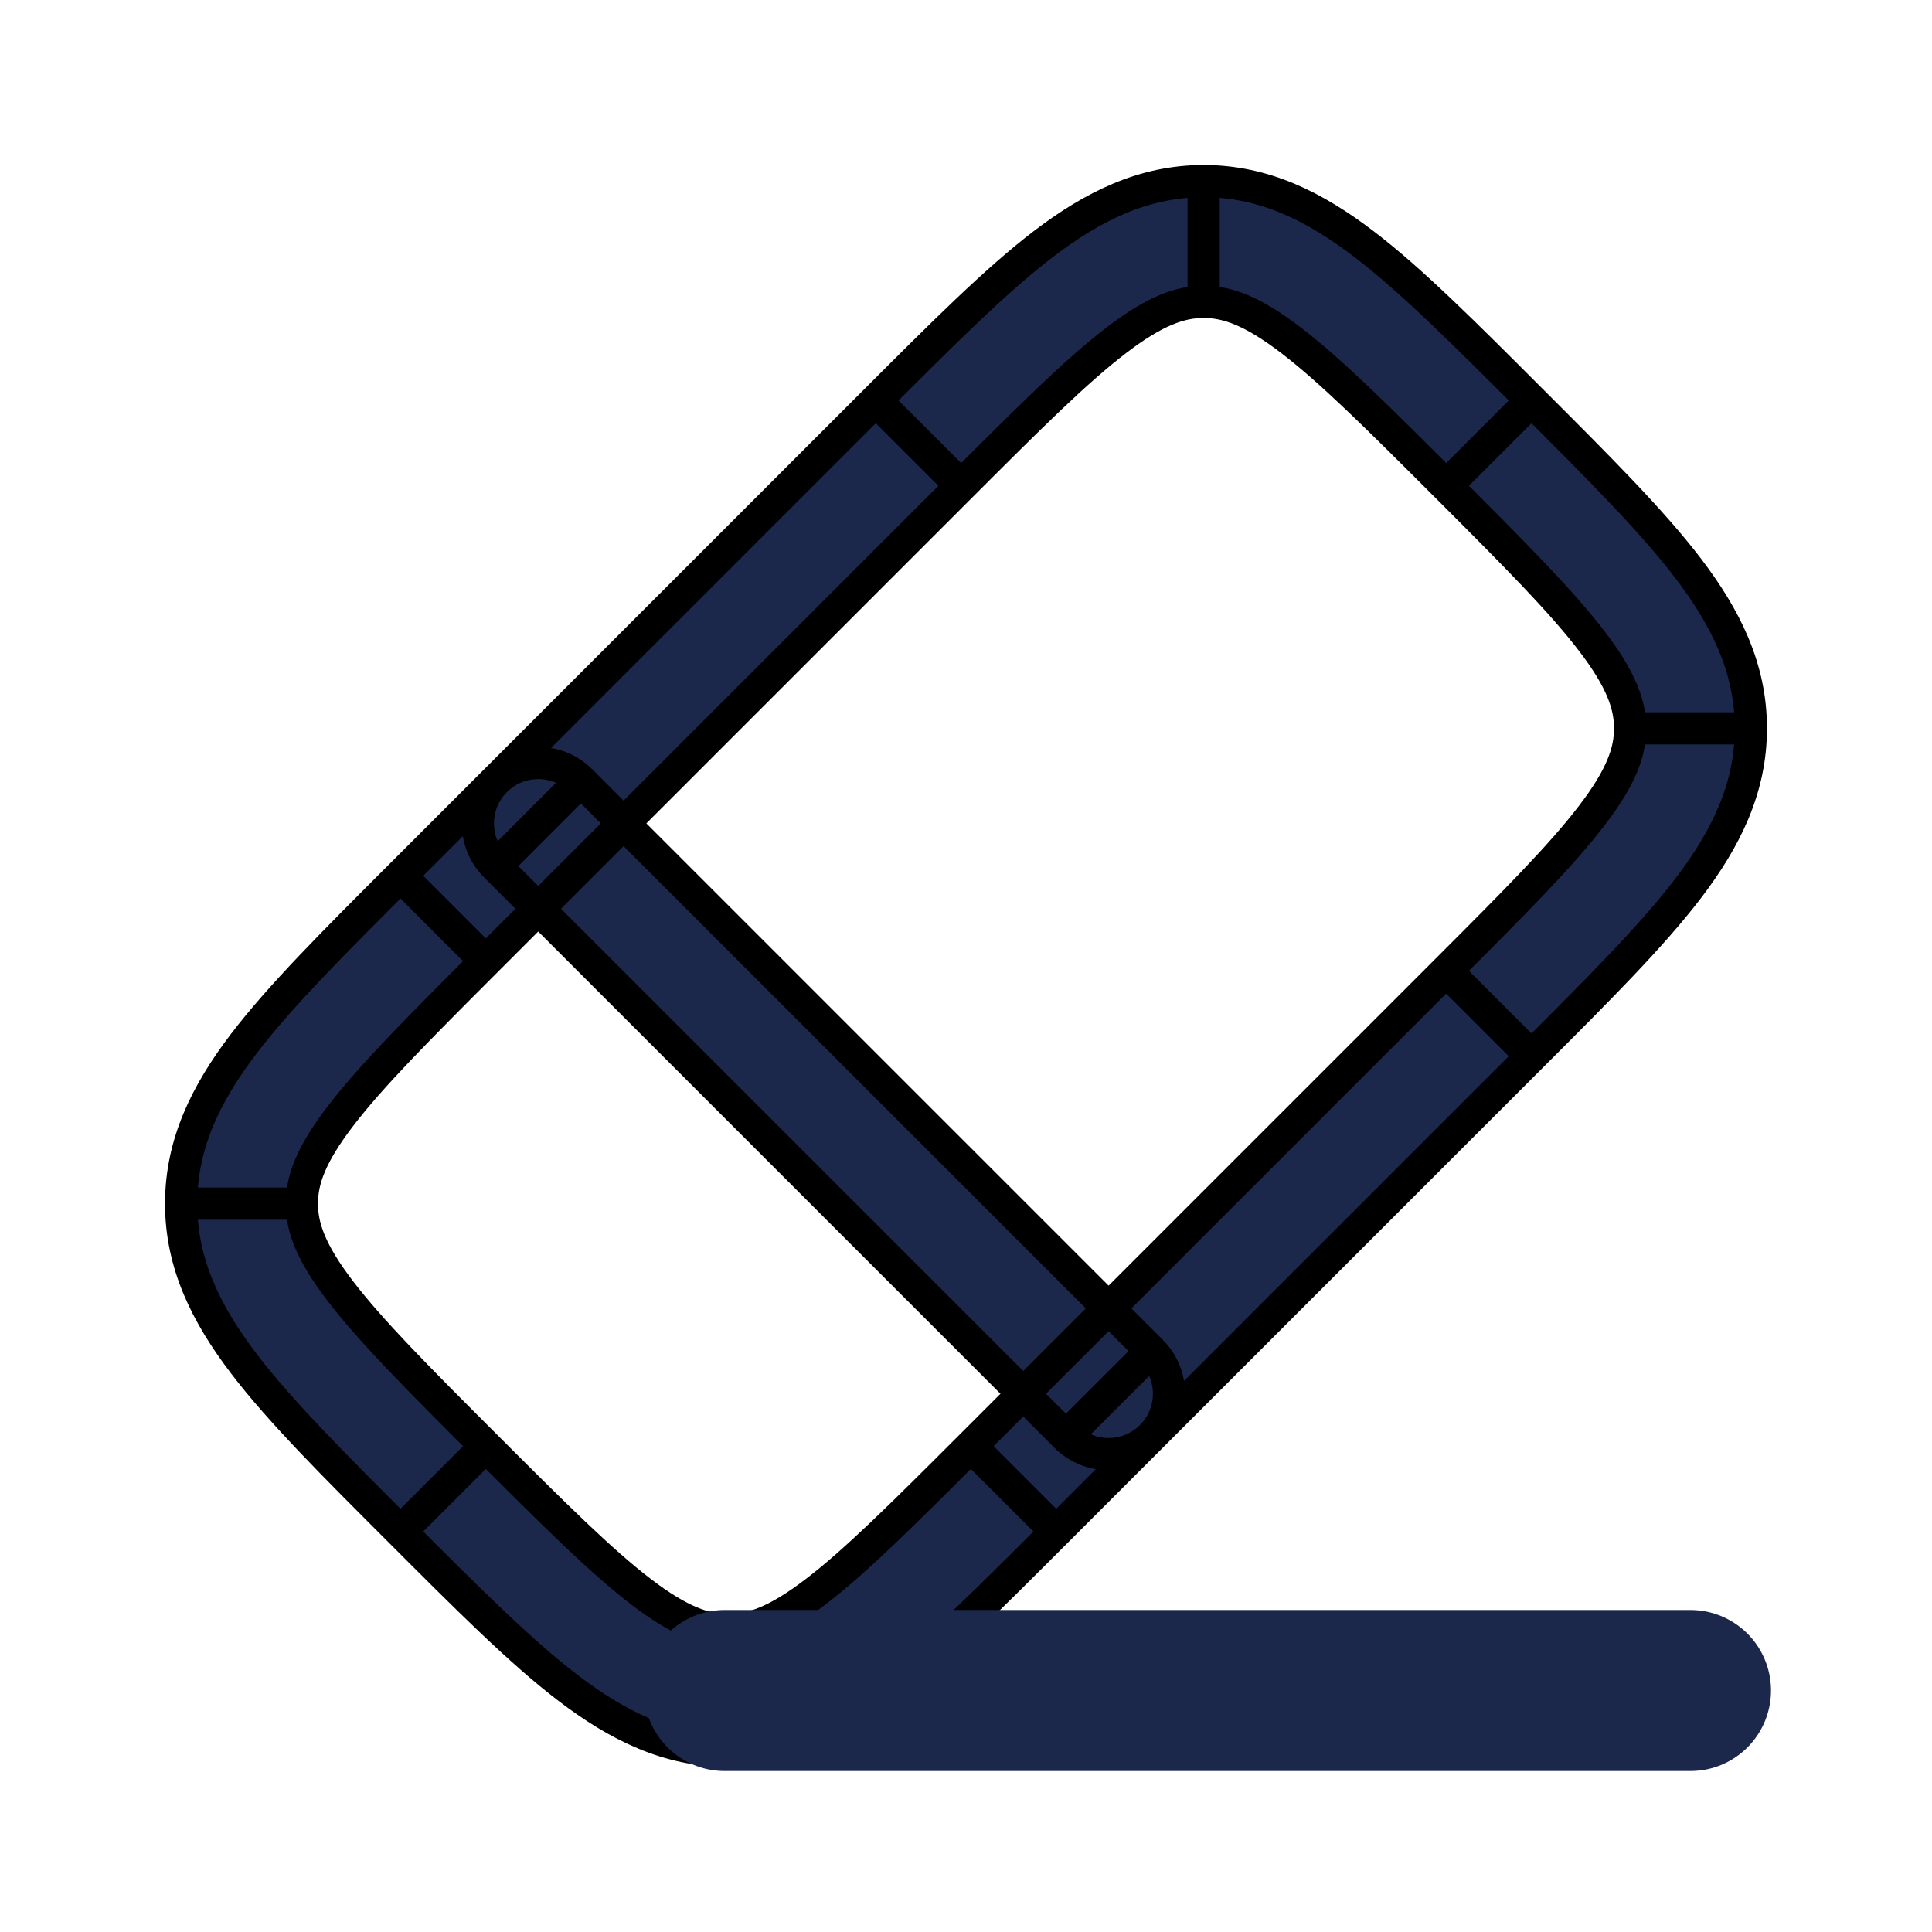
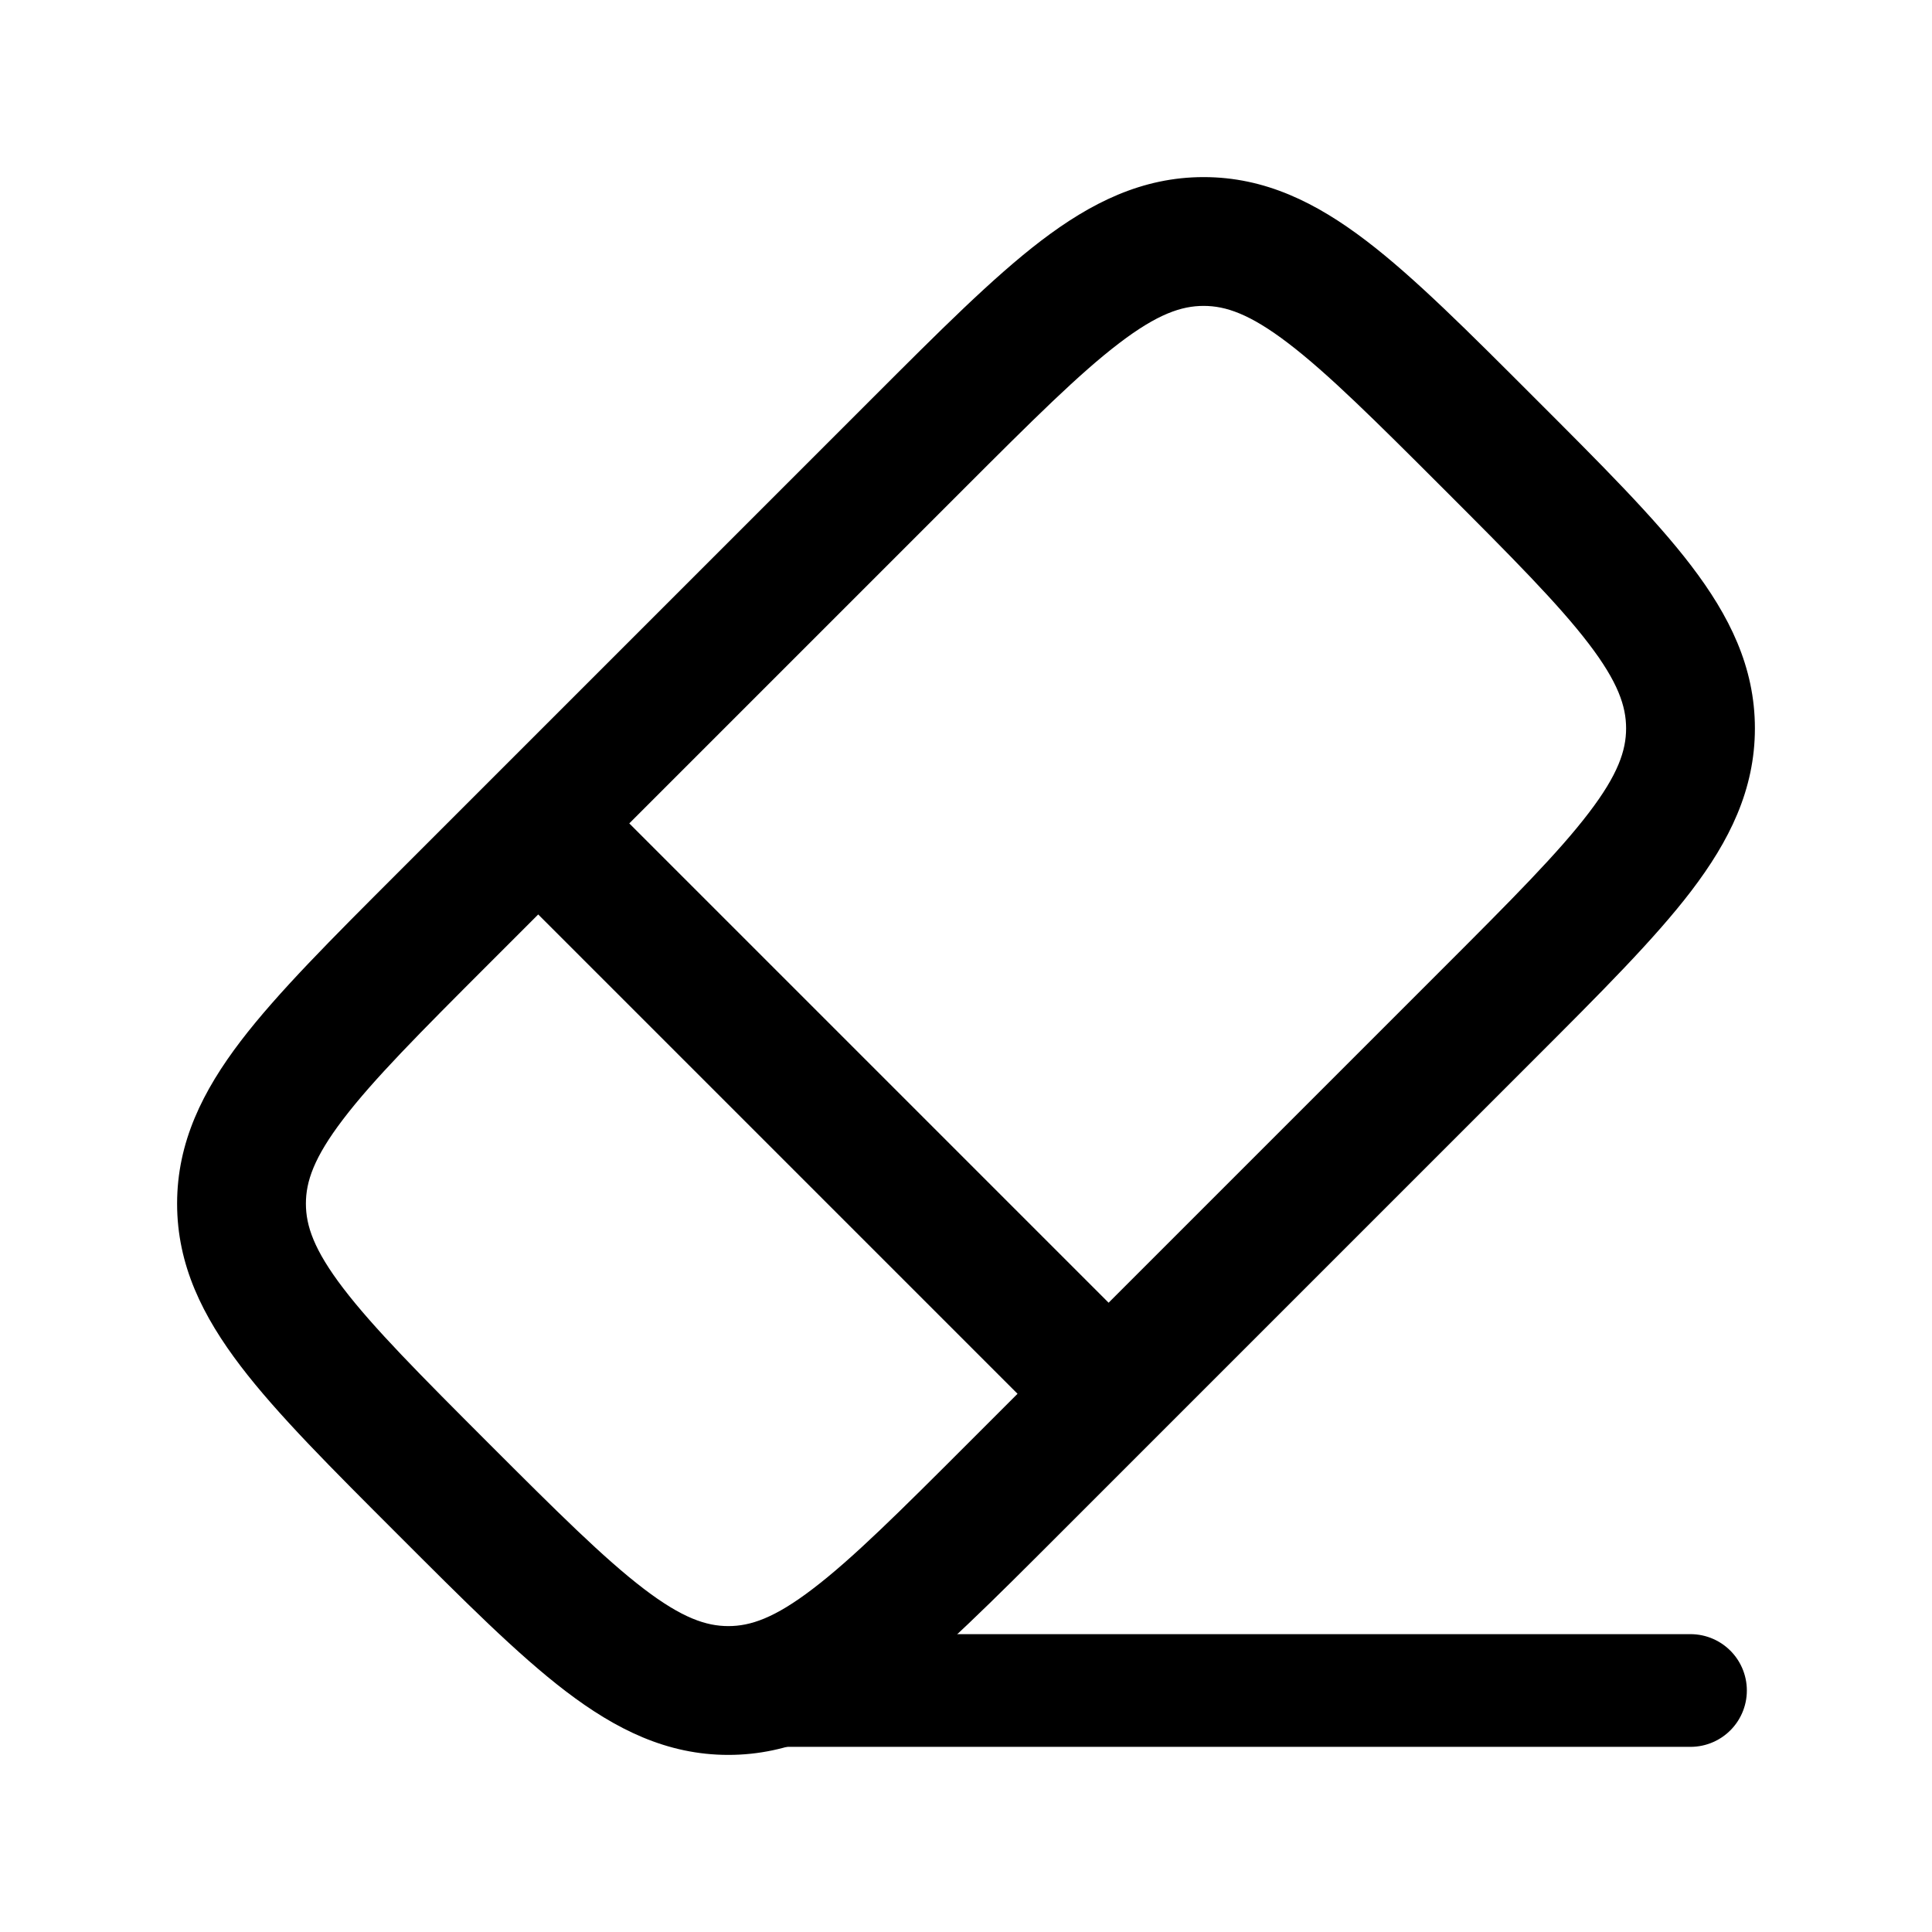
- <svg xmlns="http://www.w3.org/2000/svg" width="24" height="24" viewBox="0 0 24 24" fill="none" stroke="currentColor" stroke-width="" stroke-linecap="round" stroke-linejoin="round">
-   <path d="M5.505 11.41L6.035 11.94L5.505 11.41ZM3 14.952H2.25H3ZM9.048 21V21.75V21ZM11.41 5.505L10.879 4.975L11.41 5.505ZM13.241 17.844C13.534 18.137 14.009 18.137 14.302 17.844C14.595 17.552 14.595 17.077 14.302 16.784L13.241 17.844ZM7.216 9.698C6.923 9.405 6.449 9.405 6.156 9.698C5.863 9.991 5.863 10.466 6.156 10.759L7.216 9.698ZM17.965 12.06L12.06 17.965L13.121 19.025L19.025 13.121L17.965 12.06ZM6.035 11.94L11.94 6.035L10.879 4.975L4.975 10.879L6.035 11.94ZM6.035 17.965C5.185 17.115 4.602 16.529 4.223 16.032C3.856 15.551 3.75 15.241 3.75 14.952H2.25C2.25 15.701 2.562 16.327 3.03 16.941C3.485 17.538 4.155 18.205 4.975 19.025L6.035 17.965ZM4.975 10.879C4.155 11.699 3.485 12.367 3.03 12.963C2.562 13.577 2.25 14.204 2.25 14.952H3.75C3.75 14.663 3.856 14.354 4.223 13.873C4.602 13.375 5.185 12.79 6.035 11.94L4.975 10.879ZM12.06 17.965C11.21 18.815 10.625 19.398 10.127 19.777C9.647 20.144 9.337 20.25 9.048 20.25V21.75C9.796 21.75 10.423 21.438 11.037 20.97C11.633 20.515 12.301 19.845 13.121 19.025L12.06 17.965ZM4.975 19.025C5.795 19.845 6.462 20.515 7.059 20.97C7.673 21.438 8.299 21.75 9.048 21.75V20.25C8.759 20.25 8.449 20.144 7.968 19.777C7.471 19.398 6.885 18.815 6.035 17.965L4.975 19.025ZM17.965 6.035C18.815 6.885 19.398 7.471 19.777 7.968C20.144 8.449 20.25 8.759 20.25 9.048H21.75C21.75 8.299 21.438 7.673 20.97 7.059C20.515 6.462 19.845 5.795 19.025 4.975L17.965 6.035ZM19.025 13.121C19.845 12.301 20.515 11.633 20.97 11.037C21.438 10.423 21.75 9.796 21.75 9.048H20.25C20.25 9.337 20.144 9.647 19.777 10.127C19.398 10.625 18.815 11.21 17.965 12.06L19.025 13.121ZM19.025 4.975C18.205 4.155 17.538 3.485 16.941 3.03C16.327 2.562 15.701 2.25 14.952 2.25V3.75C15.241 3.75 15.551 3.856 16.032 4.223C16.529 4.602 17.115 5.185 17.965 6.035L19.025 4.975ZM11.94 6.035C12.79 5.185 13.375 4.602 13.873 4.223C14.354 3.856 14.663 3.75 14.952 3.75V2.25C14.204 2.25 13.577 2.562 12.963 3.03C12.367 3.485 11.699 4.155 10.879 4.975L11.94 6.035ZM14.302 16.784L7.216 9.698L6.156 10.759L13.241 17.844L14.302 16.784Z" fill="#1C274C" stroke-width="0.4" />
-   <path d="M9 21H21" stroke="#1C274C" stroke-width="2" stroke-linecap="round" />
+ <svg xmlns="http://www.w3.org/2000/svg" width="24" height="24" viewBox="0 0 24 24" fill="currentColor" stroke="currentColor" stroke-width="0.1" stroke-linecap="round" stroke-linejoin="round">
+   <path d="M5.505 11.41L6.035 11.94L5.505 11.41ZM3 14.952H2.25H3ZM9.048 21V21.75V21ZM11.41 5.505L10.879 4.975L11.41 5.505ZM13.241 17.844C13.534 18.137 14.009 18.137 14.302 17.844C14.595 17.552 14.595 17.077 14.302 16.784L13.241 17.844ZM7.216 9.698C6.923 9.405 6.449 9.405 6.156 9.698C5.863 9.991 5.863 10.466 6.156 10.759L7.216 9.698ZM17.965 12.06L12.06 17.965L13.121 19.025L19.025 13.121L17.965 12.06ZM6.035 11.94L11.94 6.035L10.879 4.975L4.975 10.879L6.035 11.94ZM6.035 17.965C5.185 17.115 4.602 16.529 4.223 16.032C3.856 15.551 3.75 15.241 3.75 14.952H2.25C2.25 15.701 2.562 16.327 3.03 16.941C3.485 17.538 4.155 18.205 4.975 19.025L6.035 17.965ZM4.975 10.879C4.155 11.699 3.485 12.367 3.03 12.963C2.562 13.577 2.25 14.204 2.25 14.952H3.75C3.75 14.663 3.856 14.354 4.223 13.873C4.602 13.375 5.185 12.79 6.035 11.94L4.975 10.879ZM12.06 17.965C11.21 18.815 10.625 19.398 10.127 19.777C9.647 20.144 9.337 20.25 9.048 20.25V21.75C9.796 21.75 10.423 21.438 11.037 20.97C11.633 20.515 12.301 19.845 13.121 19.025L12.06 17.965ZM4.975 19.025C5.795 19.845 6.462 20.515 7.059 20.97C7.673 21.438 8.299 21.75 9.048 21.75V20.25C8.759 20.25 8.449 20.144 7.968 19.777C7.471 19.398 6.885 18.815 6.035 17.965L4.975 19.025ZM17.965 6.035C18.815 6.885 19.398 7.471 19.777 7.968C20.144 8.449 20.25 8.759 20.25 9.048H21.75C21.75 8.299 21.438 7.673 20.97 7.059C20.515 6.462 19.845 5.795 19.025 4.975L17.965 6.035ZM19.025 13.121C19.845 12.301 20.515 11.633 20.97 11.037C21.438 10.423 21.75 9.796 21.75 9.048H20.25C20.25 9.337 20.144 9.647 19.777 10.127C19.398 10.625 18.815 11.21 17.965 12.06L19.025 13.121ZM19.025 4.975C18.205 4.155 17.538 3.485 16.941 3.03C16.327 2.562 15.701 2.25 14.952 2.25V3.75C15.241 3.75 15.551 3.856 16.032 4.223C16.529 4.602 17.115 5.185 17.965 6.035L19.025 4.975ZM11.94 6.035C12.79 5.185 13.375 4.602 13.873 4.223C14.354 3.856 14.663 3.75 14.952 3.75V2.25C14.204 2.25 13.577 2.562 12.963 3.03C12.367 3.485 11.699 4.155 10.879 4.975L11.94 6.035ZM14.302 16.784L7.216 9.698L6.156 10.759L13.241 17.844L14.302 16.784Z" />
+   <path d="M9 21H21" stroke-width="1.4" />
</svg>
